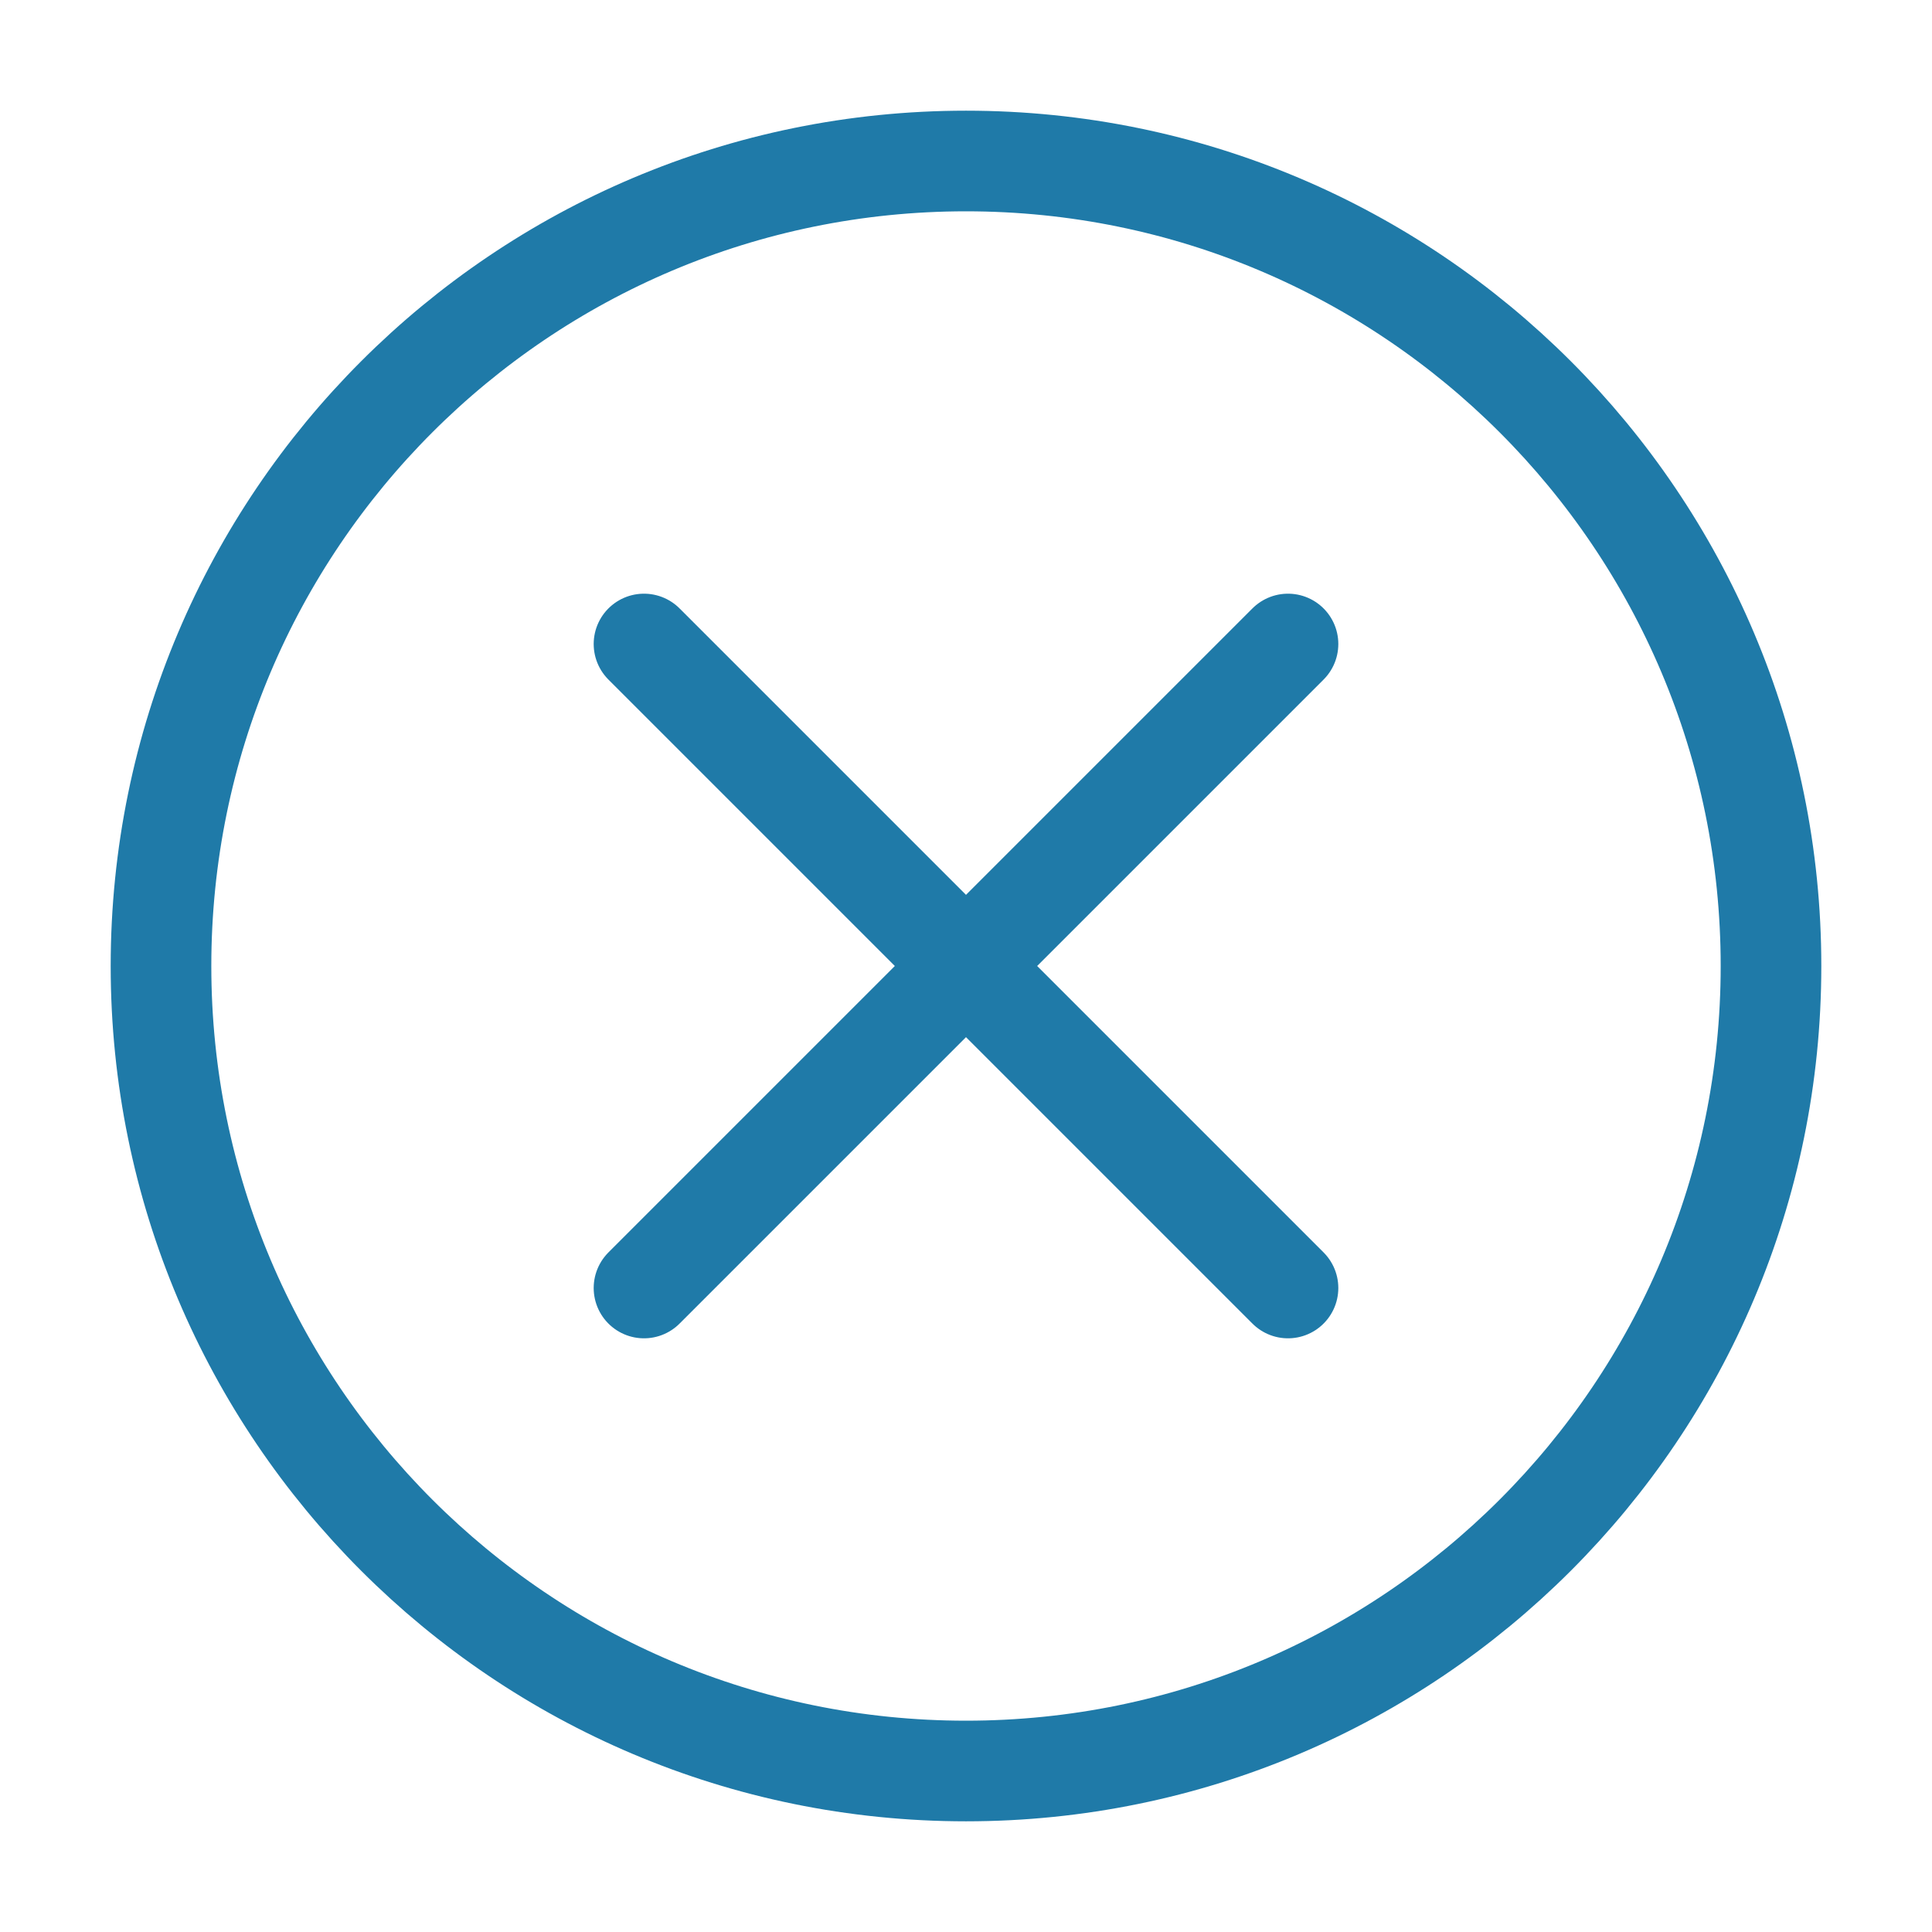
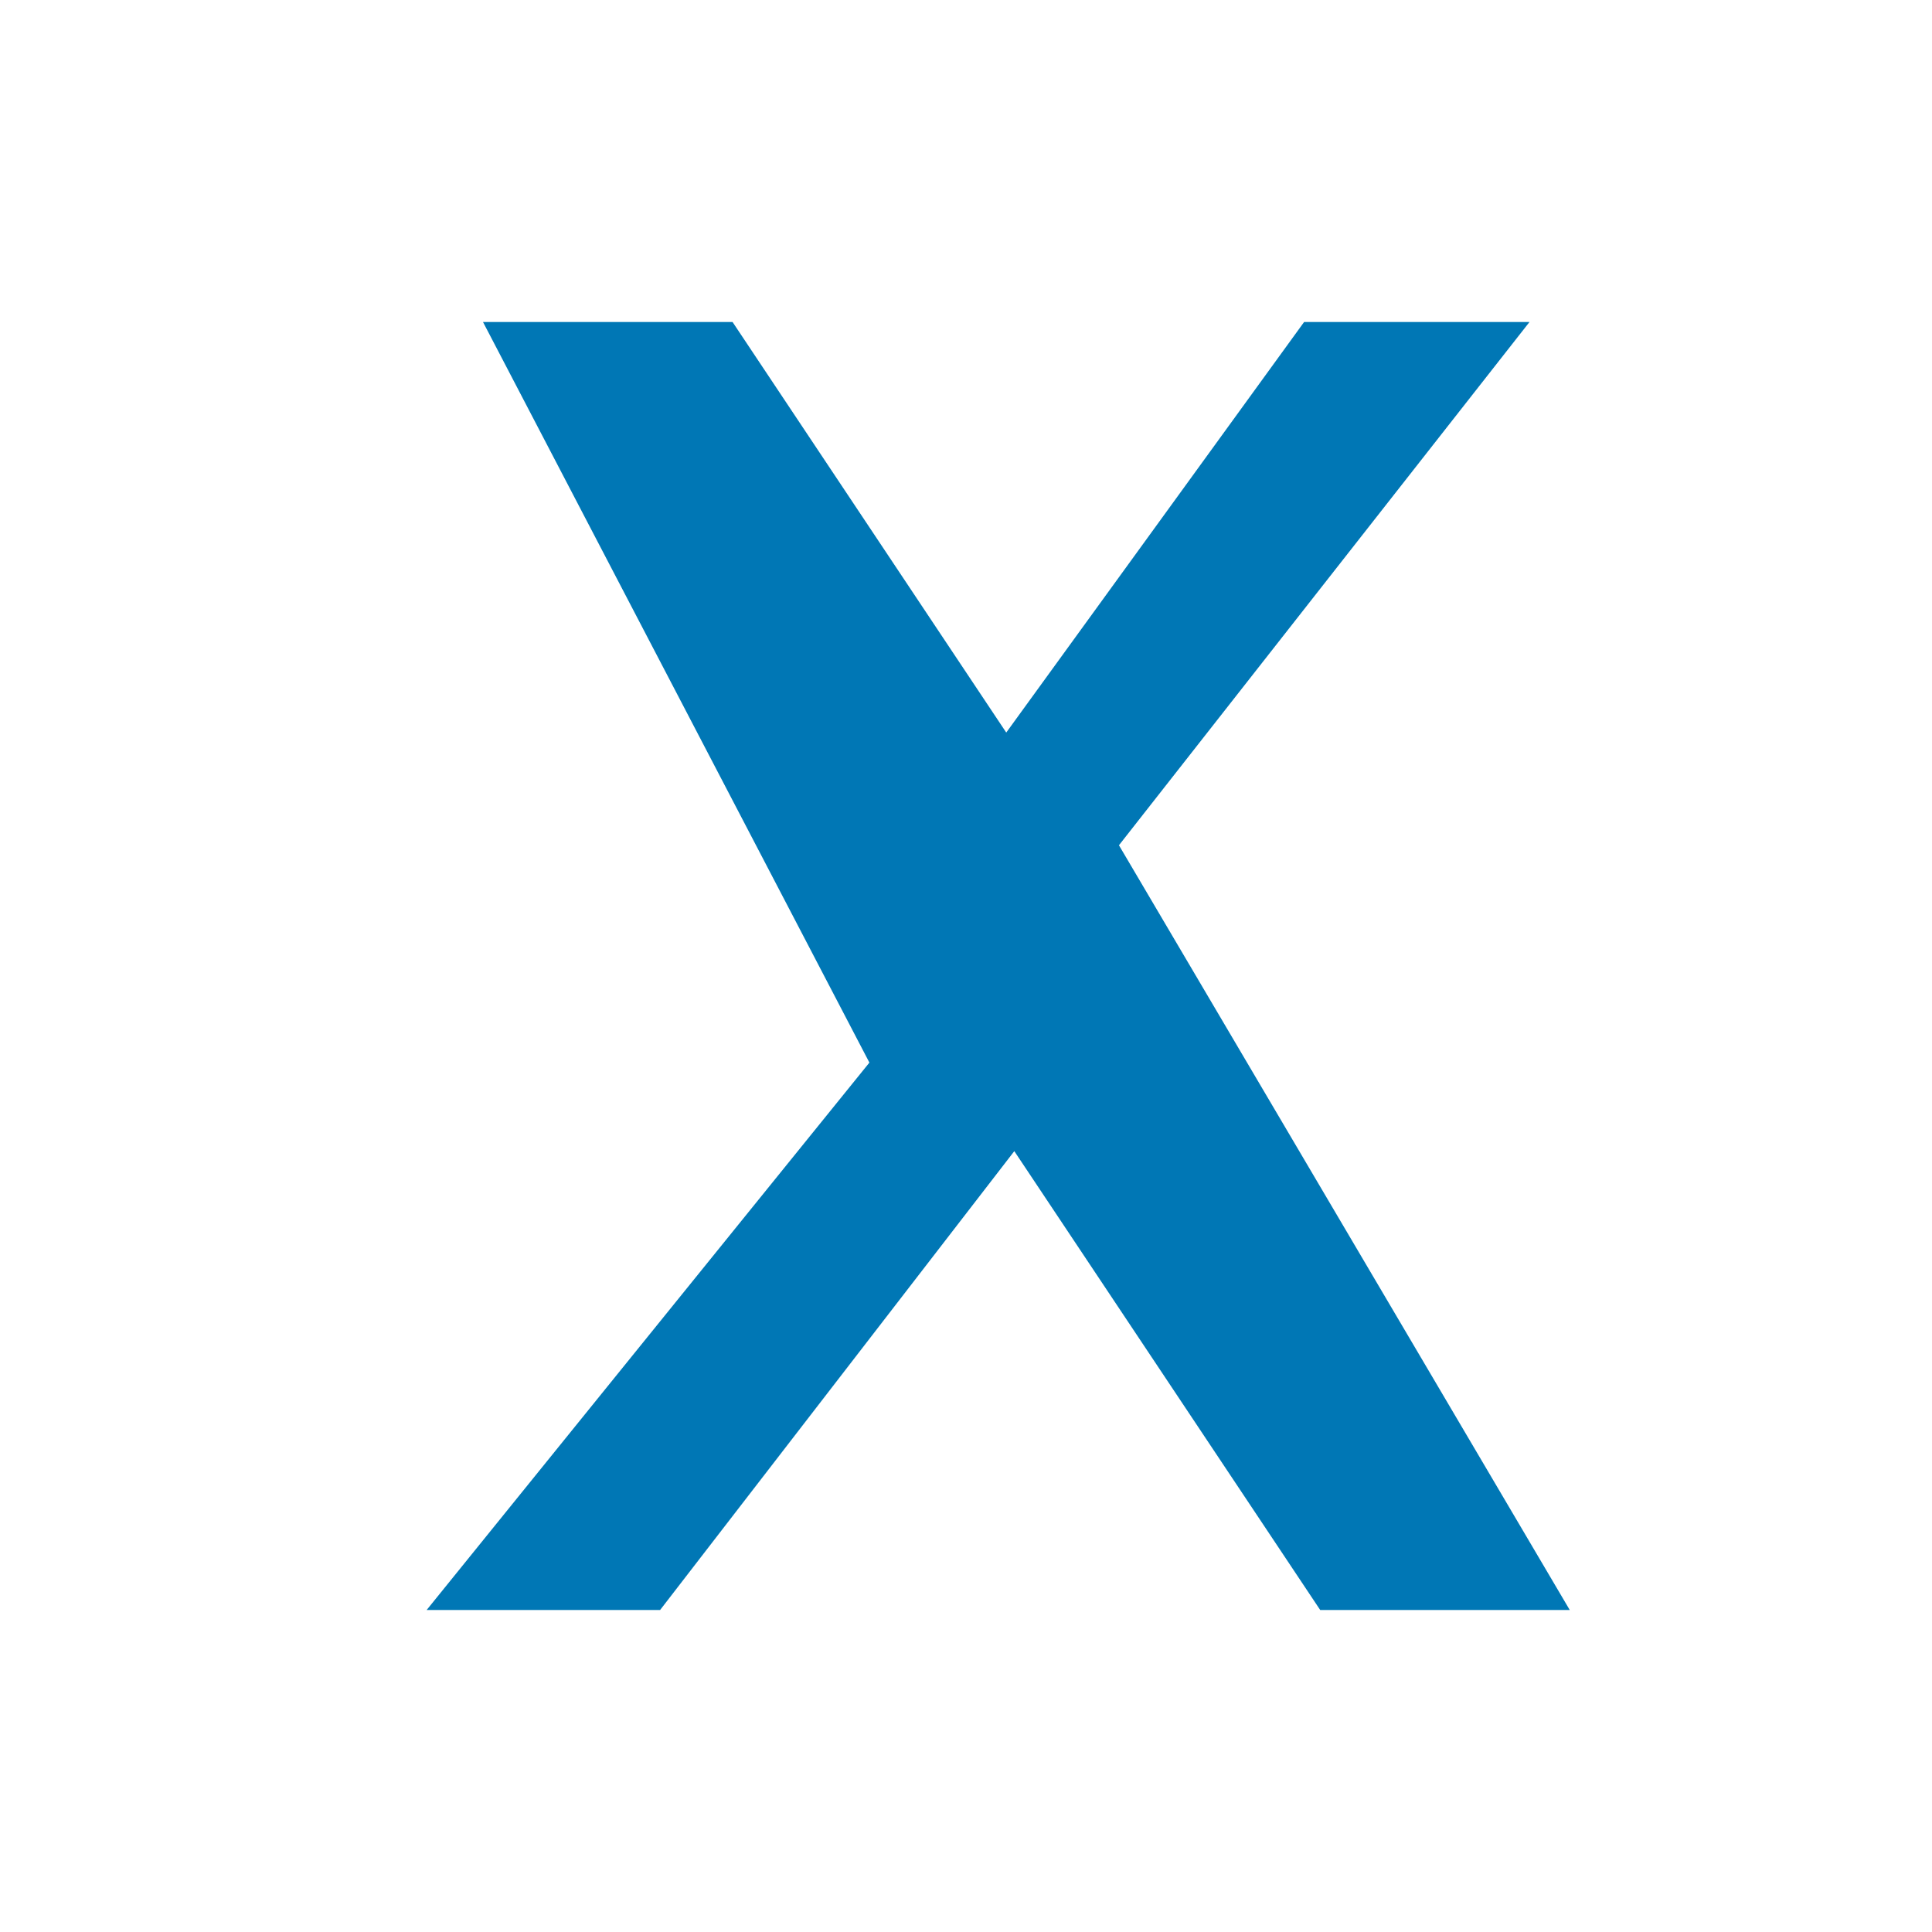
- <svg xmlns="http://www.w3.org/2000/svg" width="24" height="24" viewBox="0 0 48 48" fill="none">
-   <circle cx="24" cy="24" r="20" stroke="#1f7aa8" stroke-width="2.5" stroke-linecap="round" stroke-linejoin="round" />
-   <path d="M16 16L32 32M32 16L16 32" stroke="#1f7aa8" stroke-width="2.5" stroke-linecap="round" stroke-linejoin="round" />
+ <svg xmlns="http://www.w3.org/2000/svg" width="24" height="24" viewBox="0 0 24 24">
+   <path fill="#0077B5" d="M6 4H9.1L12.5 9.1L16.2 4H19            L13.9 10.5L19.5 20H16.4            L12.6 14.3L8.2 20H5.3            L10.8 13.2L6 4Z" />
</svg>
